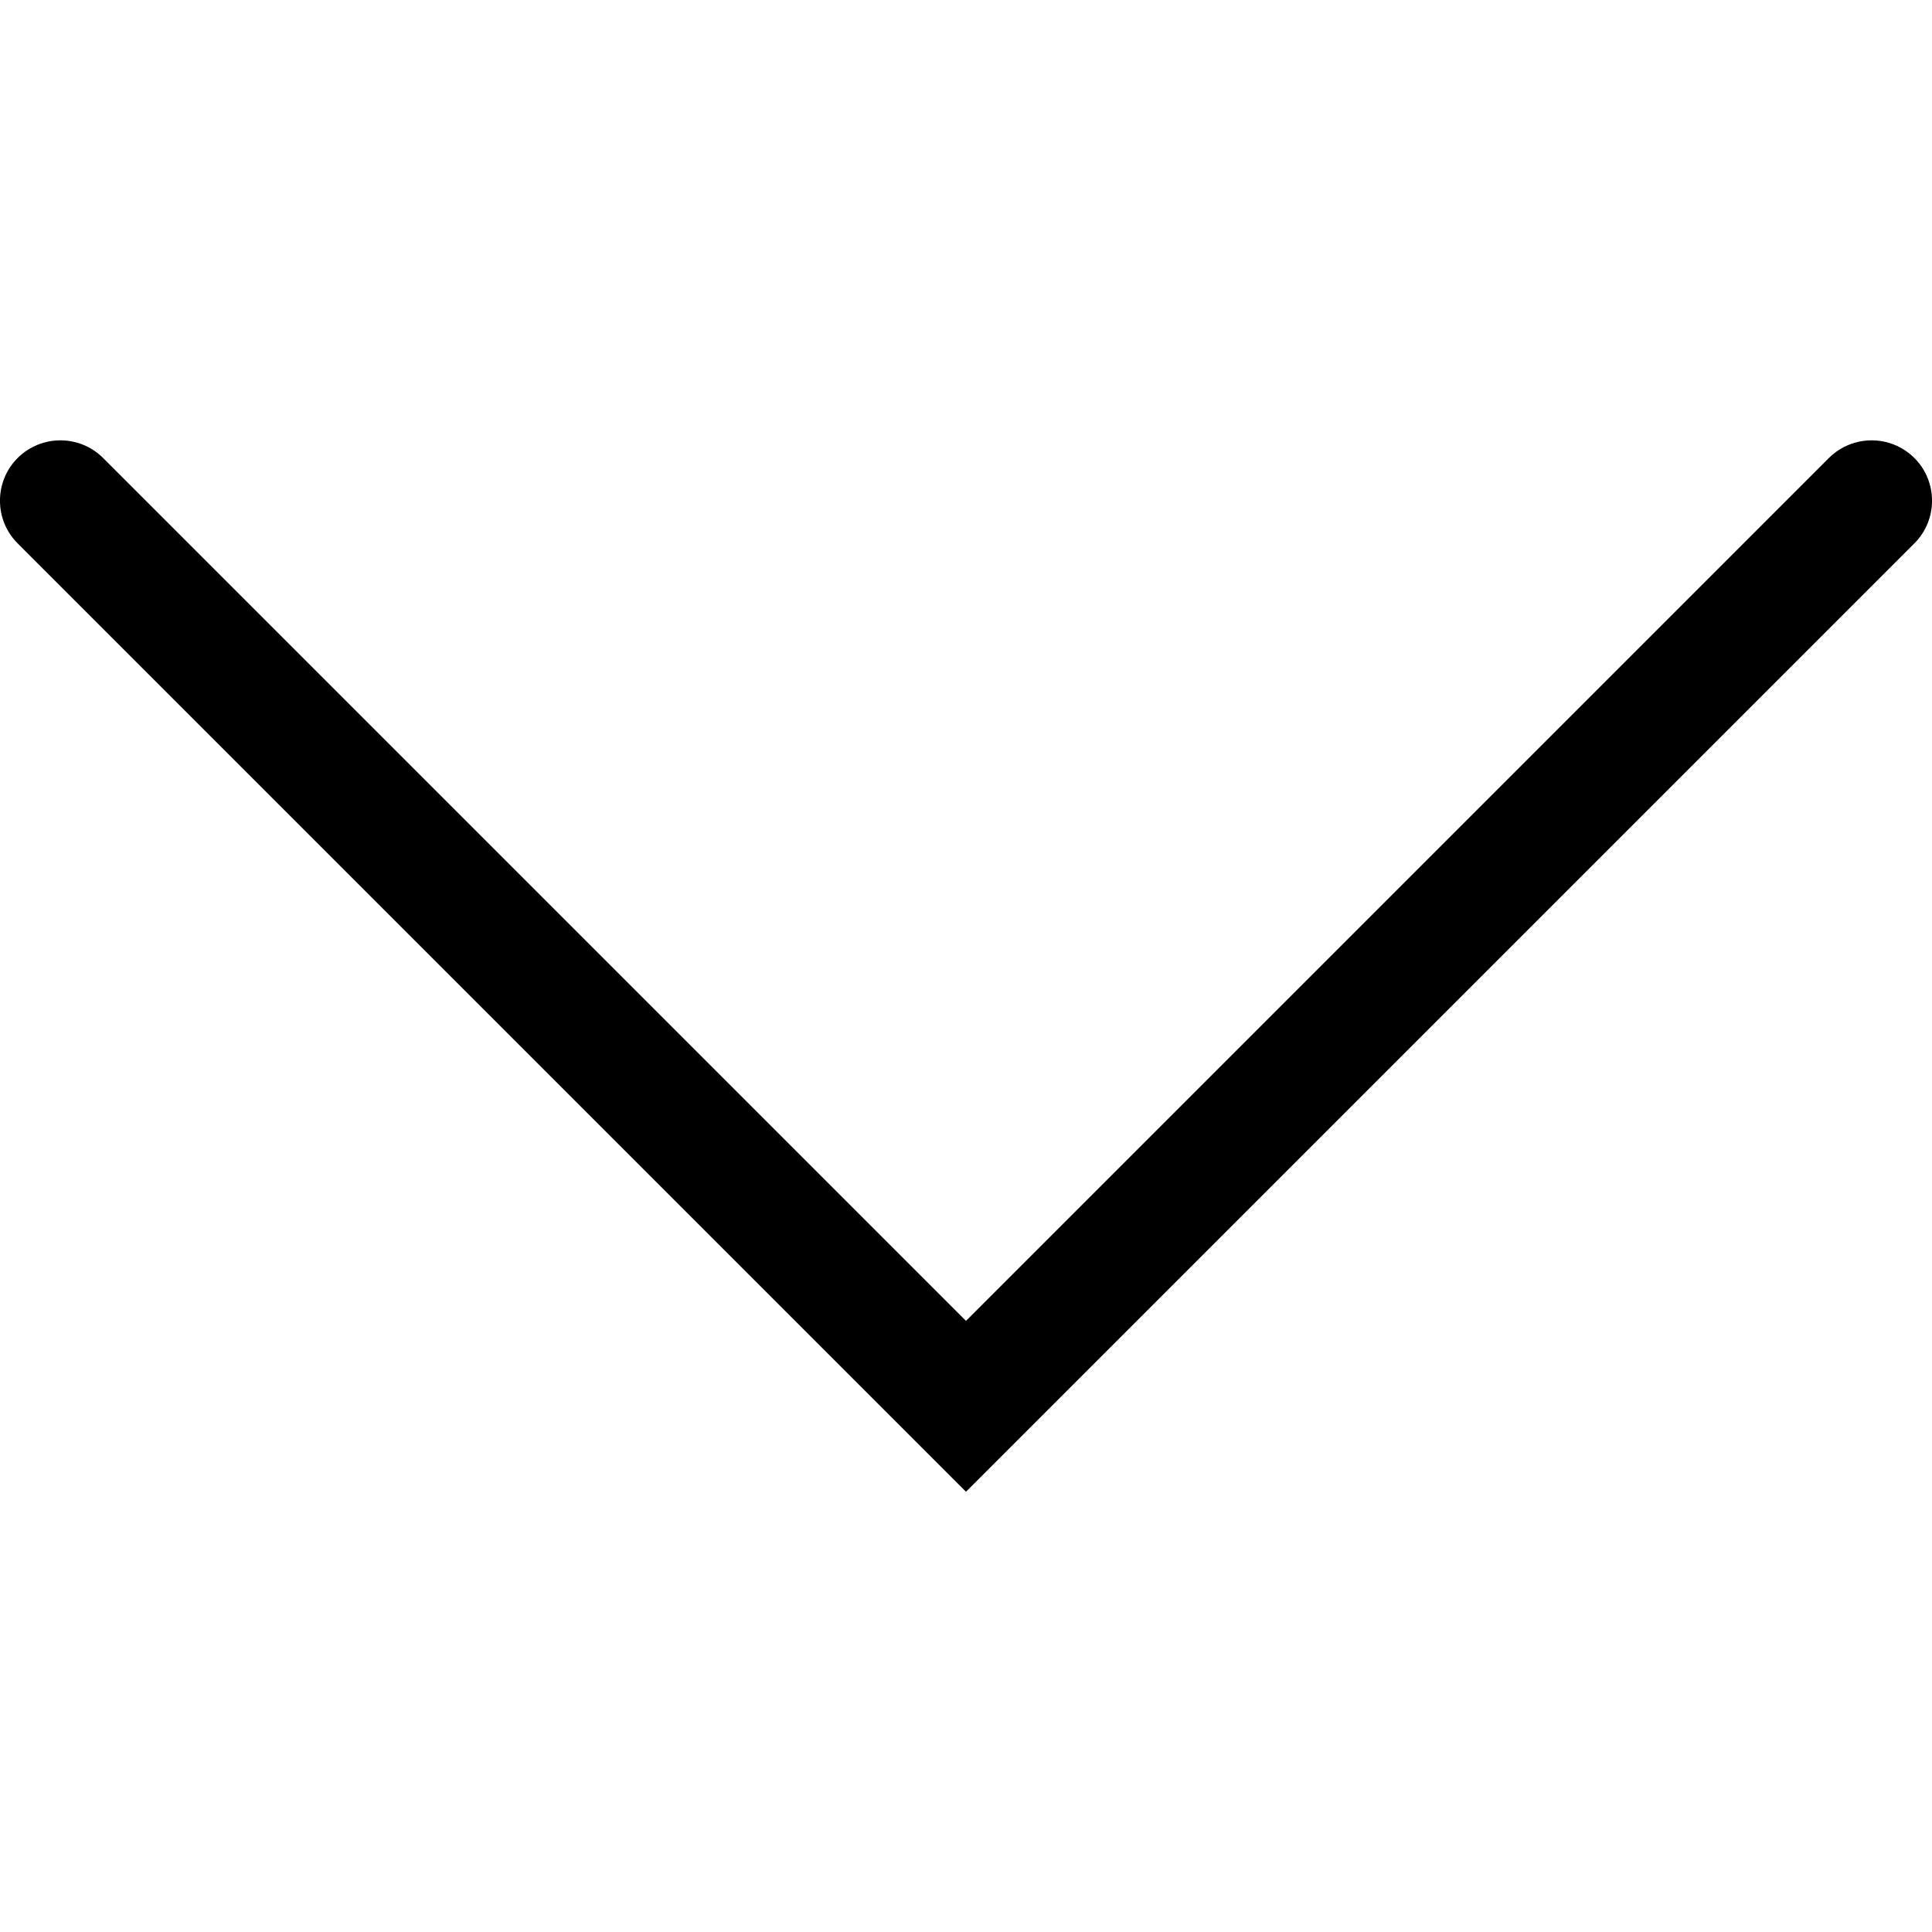
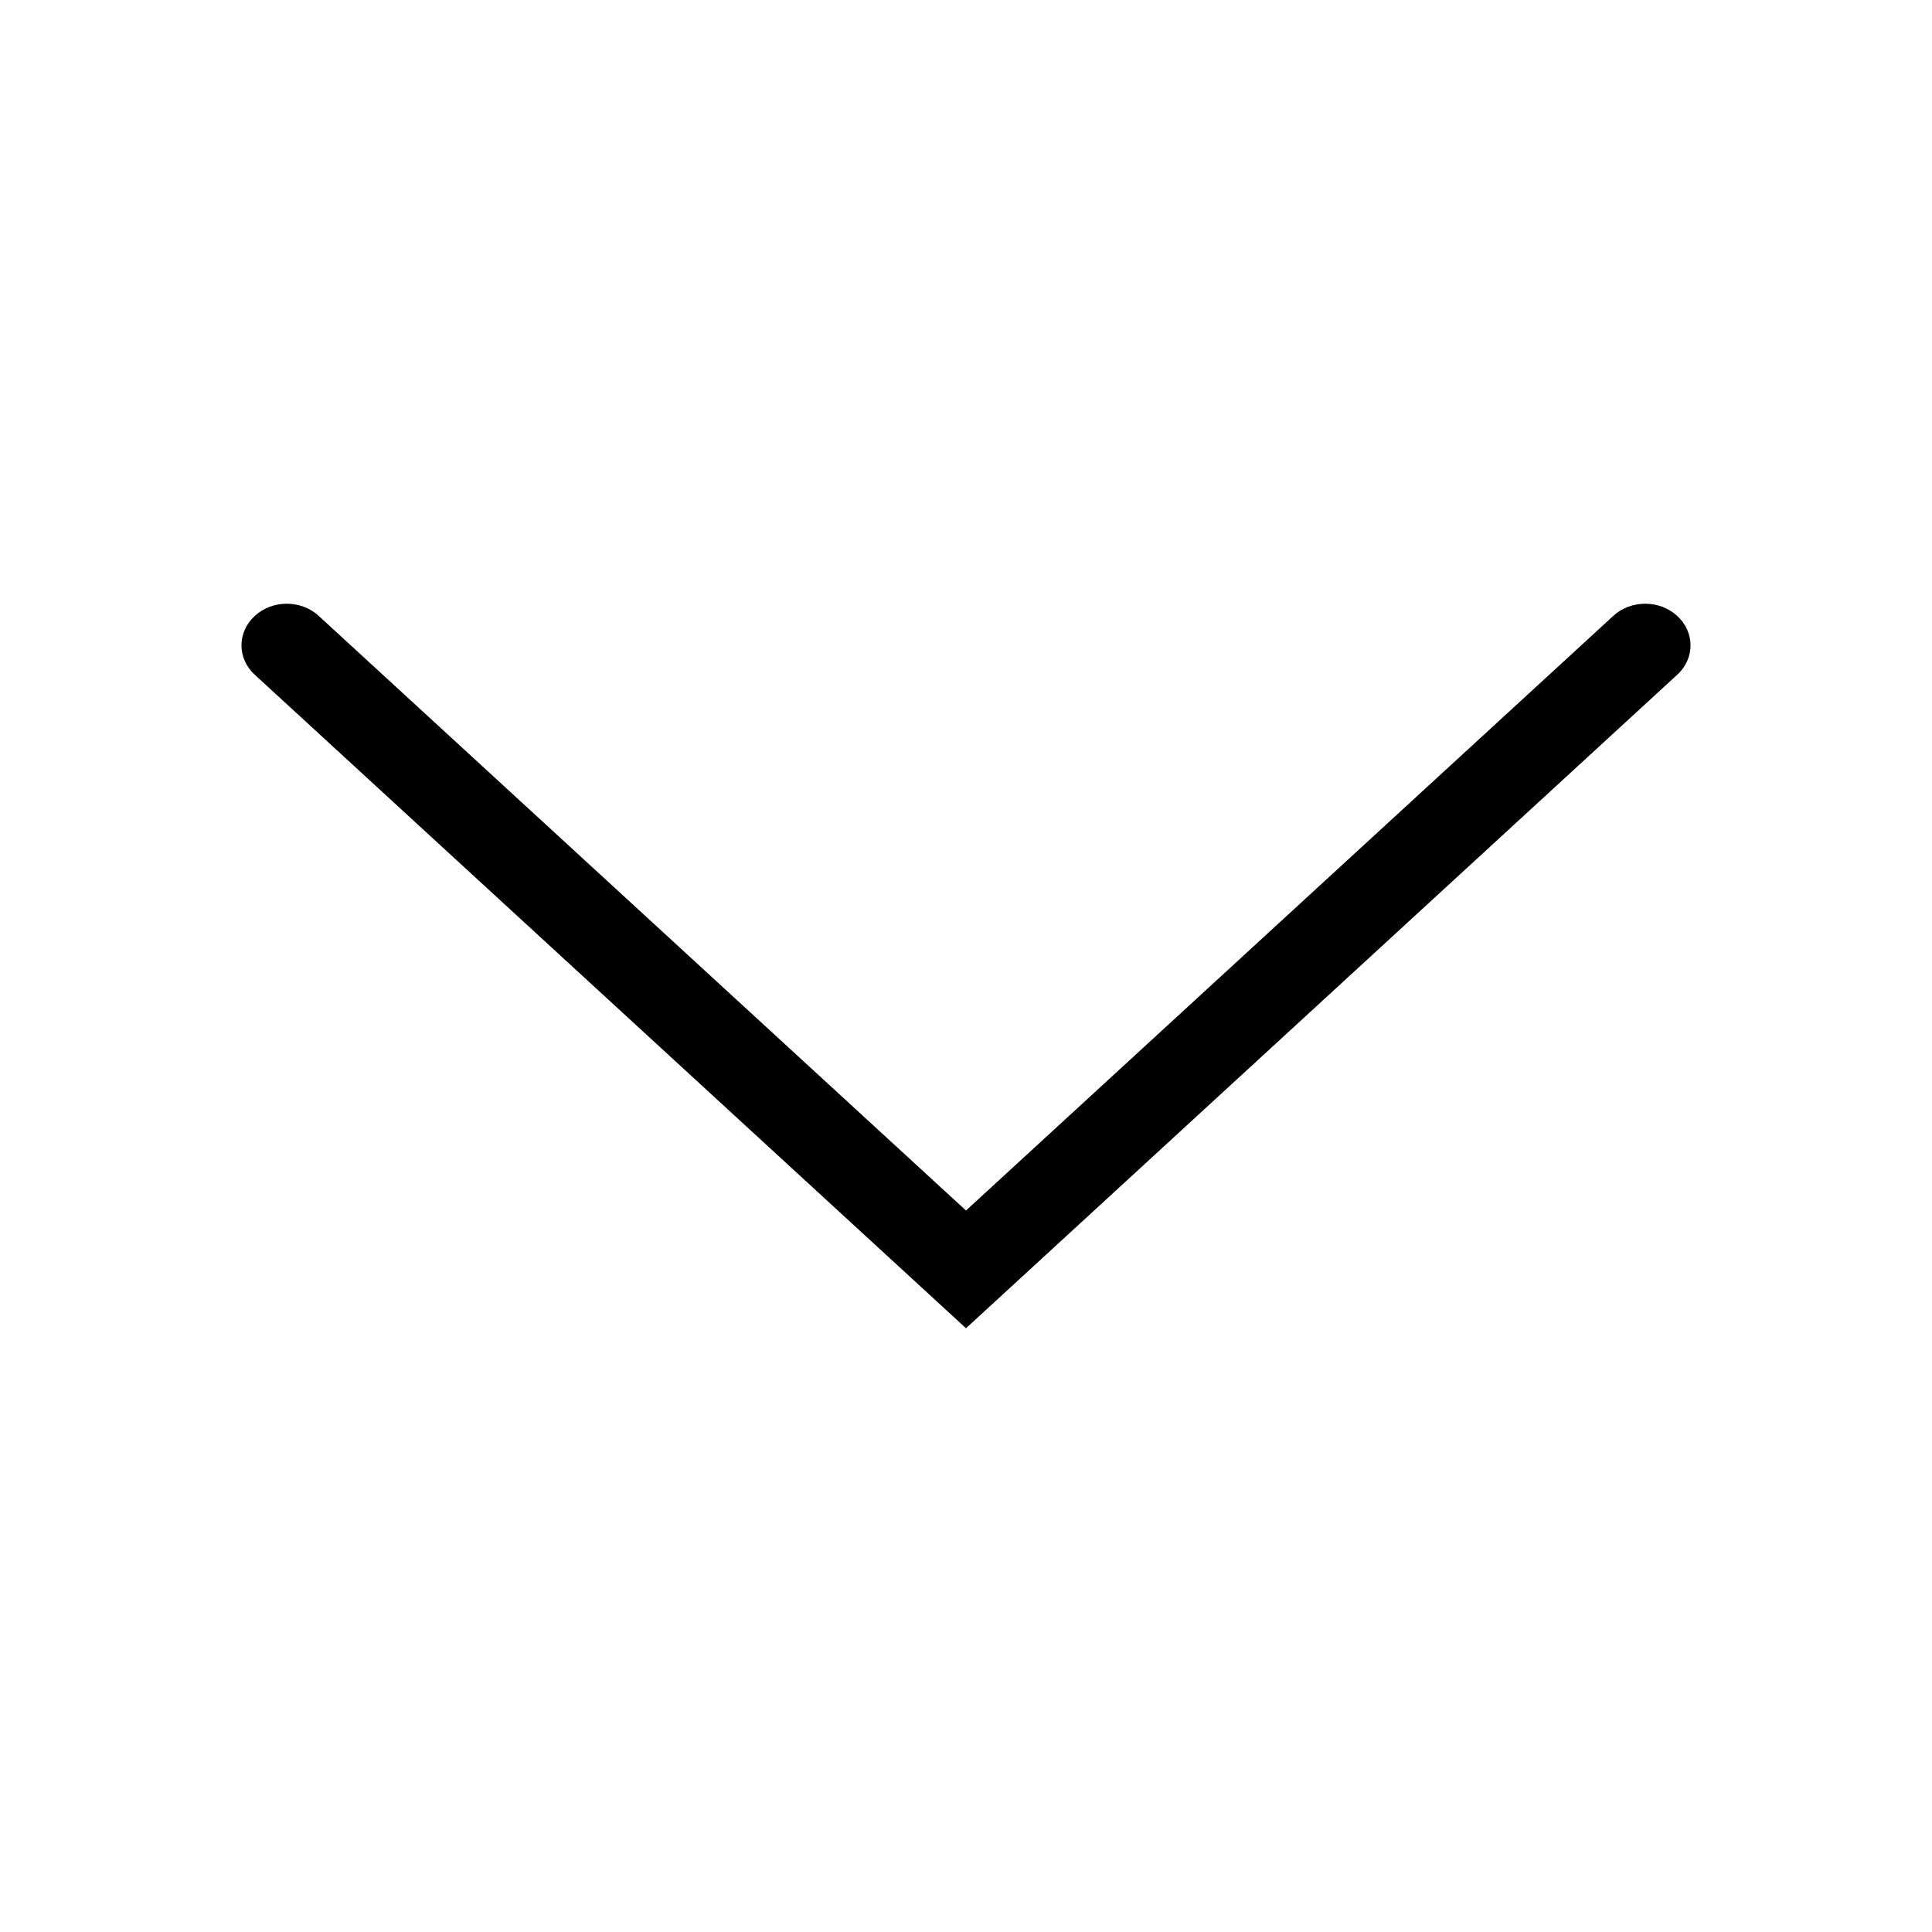
<svg xmlns="http://www.w3.org/2000/svg" width="16" height="16" viewBox="0 0 16 16" fill="none">
-   <path fill-rule="evenodd" clip-rule="evenodd" d="M0.146 4.5C0.147 4.5 0.146 4.5 0.146 4.5C-0.049 4.305 -0.049 3.988 0.146 3.793C0.342 3.598 0.658 3.598 0.854 3.793C0.853 3.793 0.854 3.793 0.854 3.793L8 10.939L15.146 3.793C15.342 3.598 15.658 3.598 15.854 3.793C16.049 3.988 16.049 4.305 15.854 4.5L8 12.354L0.146 4.5Z" fill="black" />
+   <path fill-rule="evenodd" clip-rule="evenodd" d="M2.11 5.588C2.11 5.588 2.11 5.588 2.11 5.588C1.963 5.454 1.963 5.235 2.11 5.101C2.256 4.966 2.494 4.966 2.64 5.101C2.64 5.101 2.64 5.101 2.64 5.101L8 10.025L13.36 5.101C13.506 4.966 13.744 4.966 13.89 5.101C14.037 5.235 14.037 5.454 13.89 5.588L8 11L2.11 5.588Z" fill="black" />
</svg>
